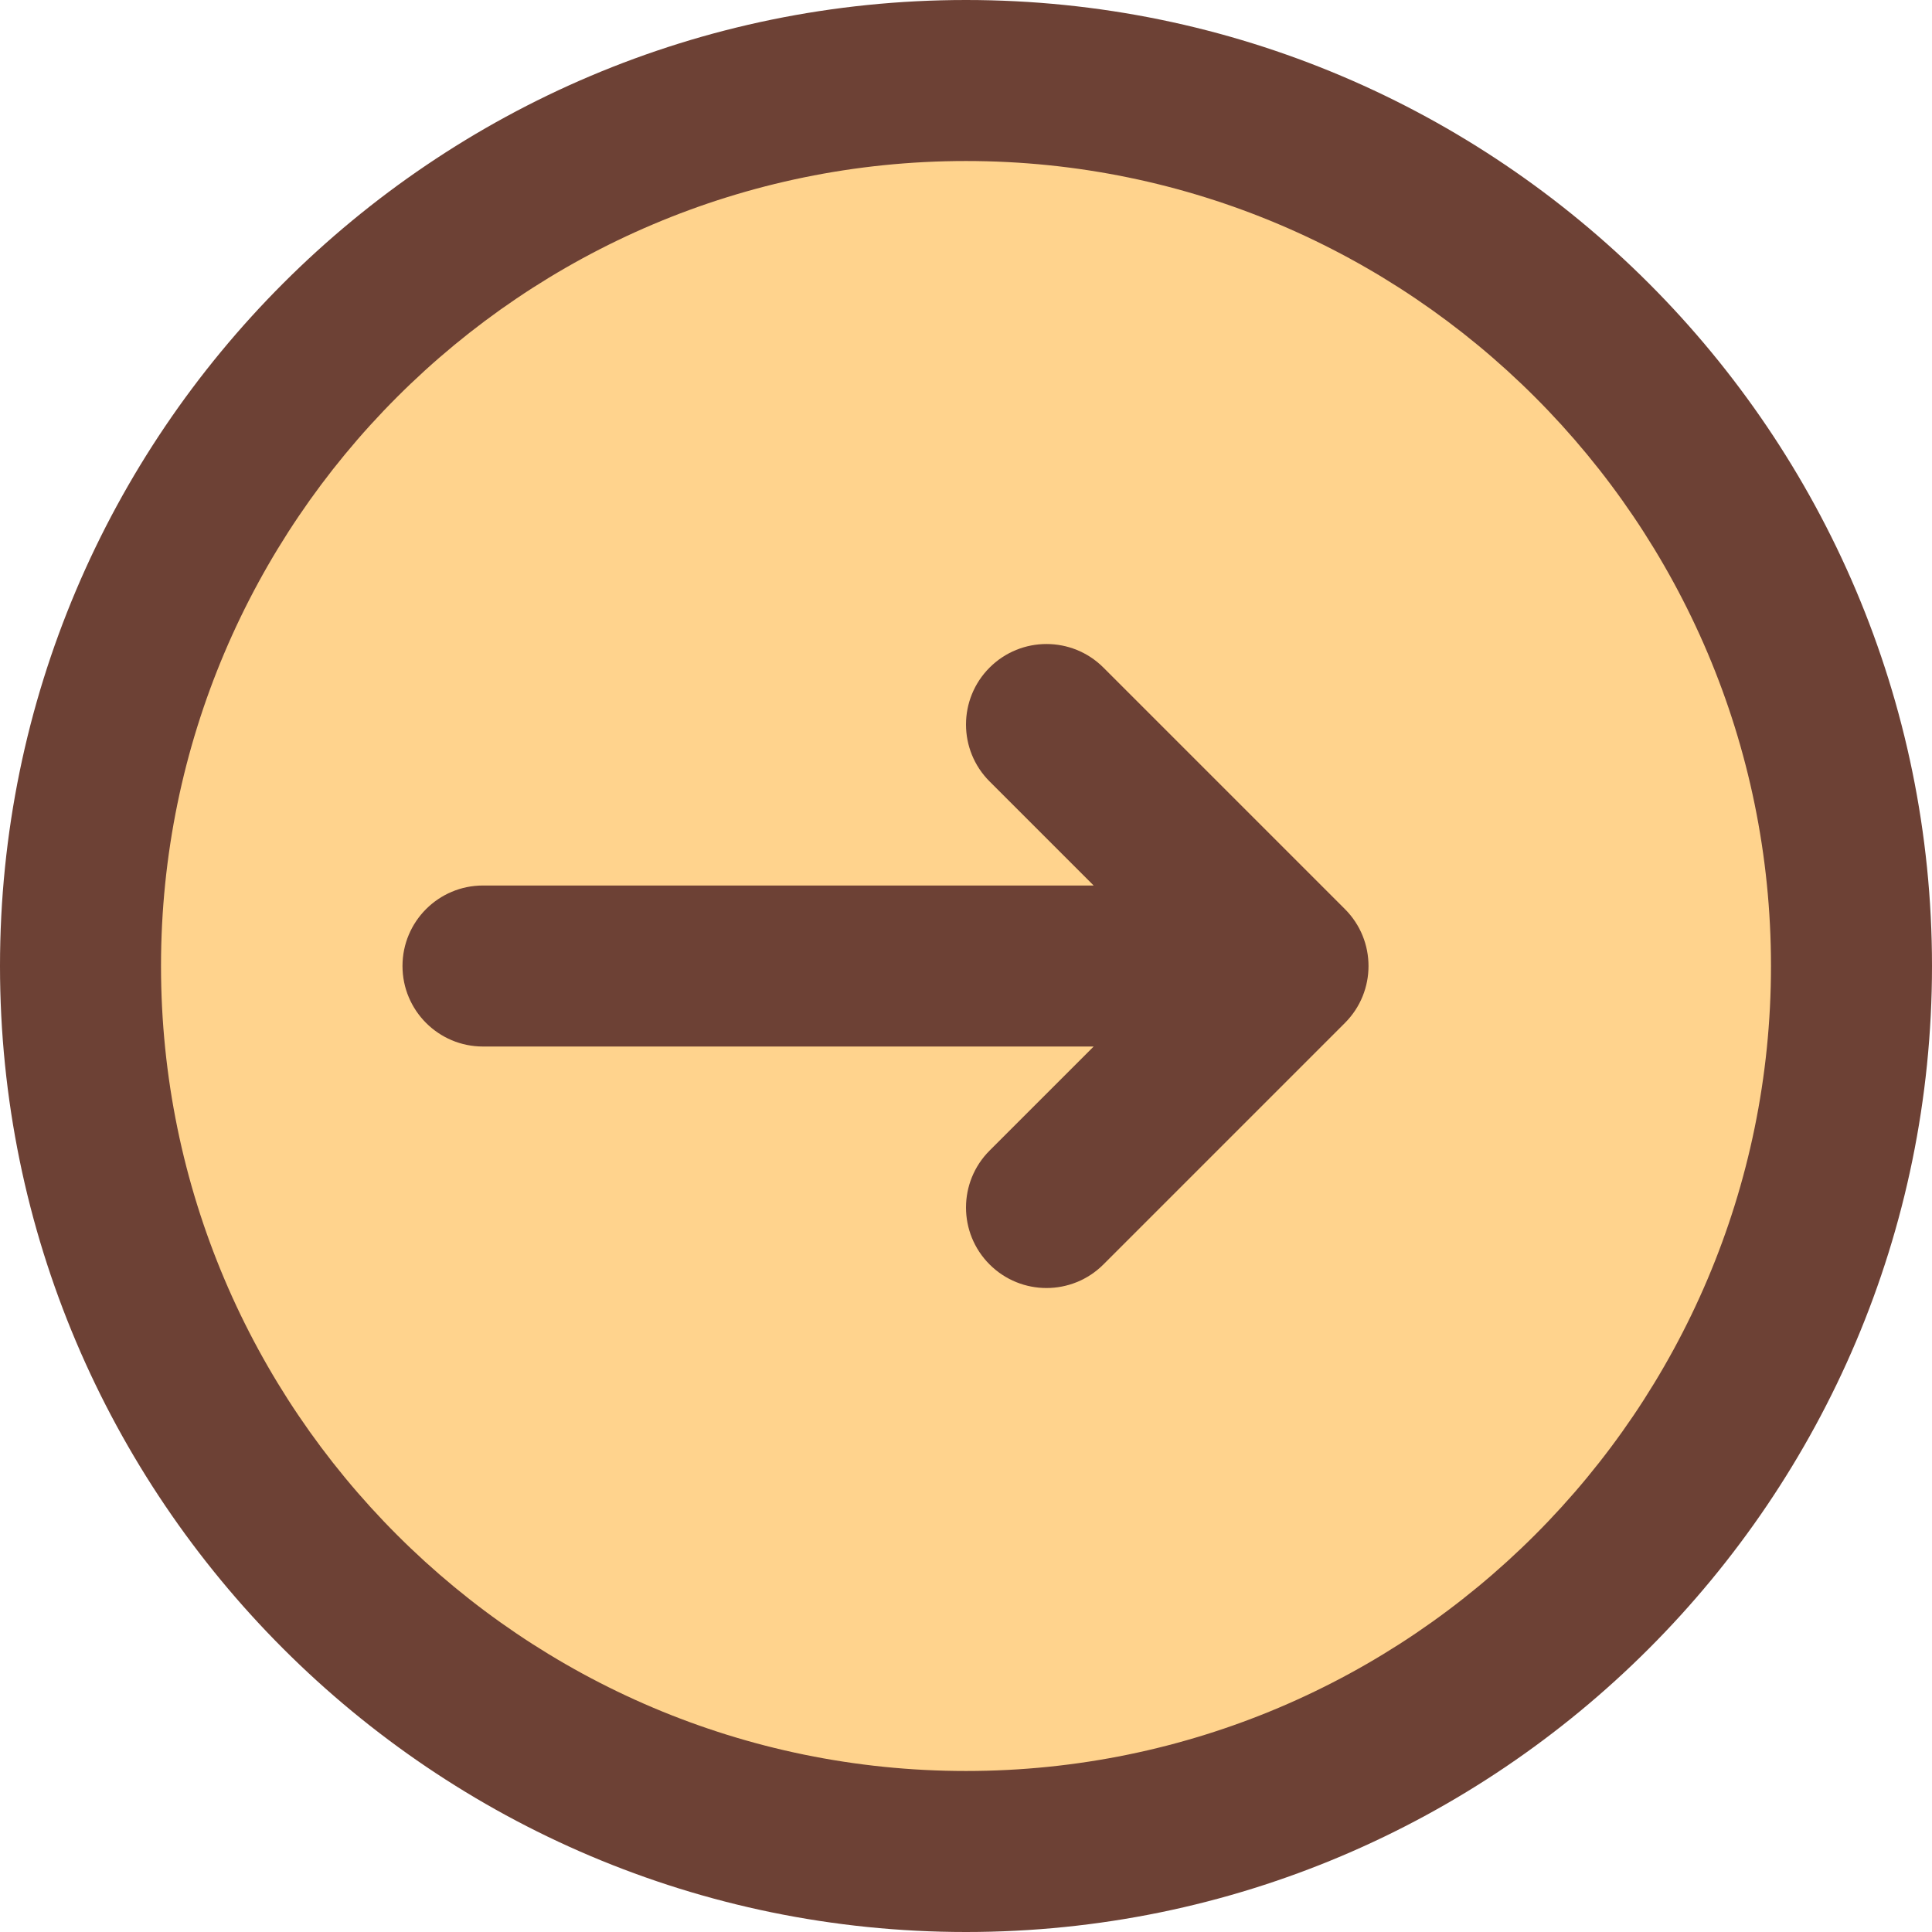
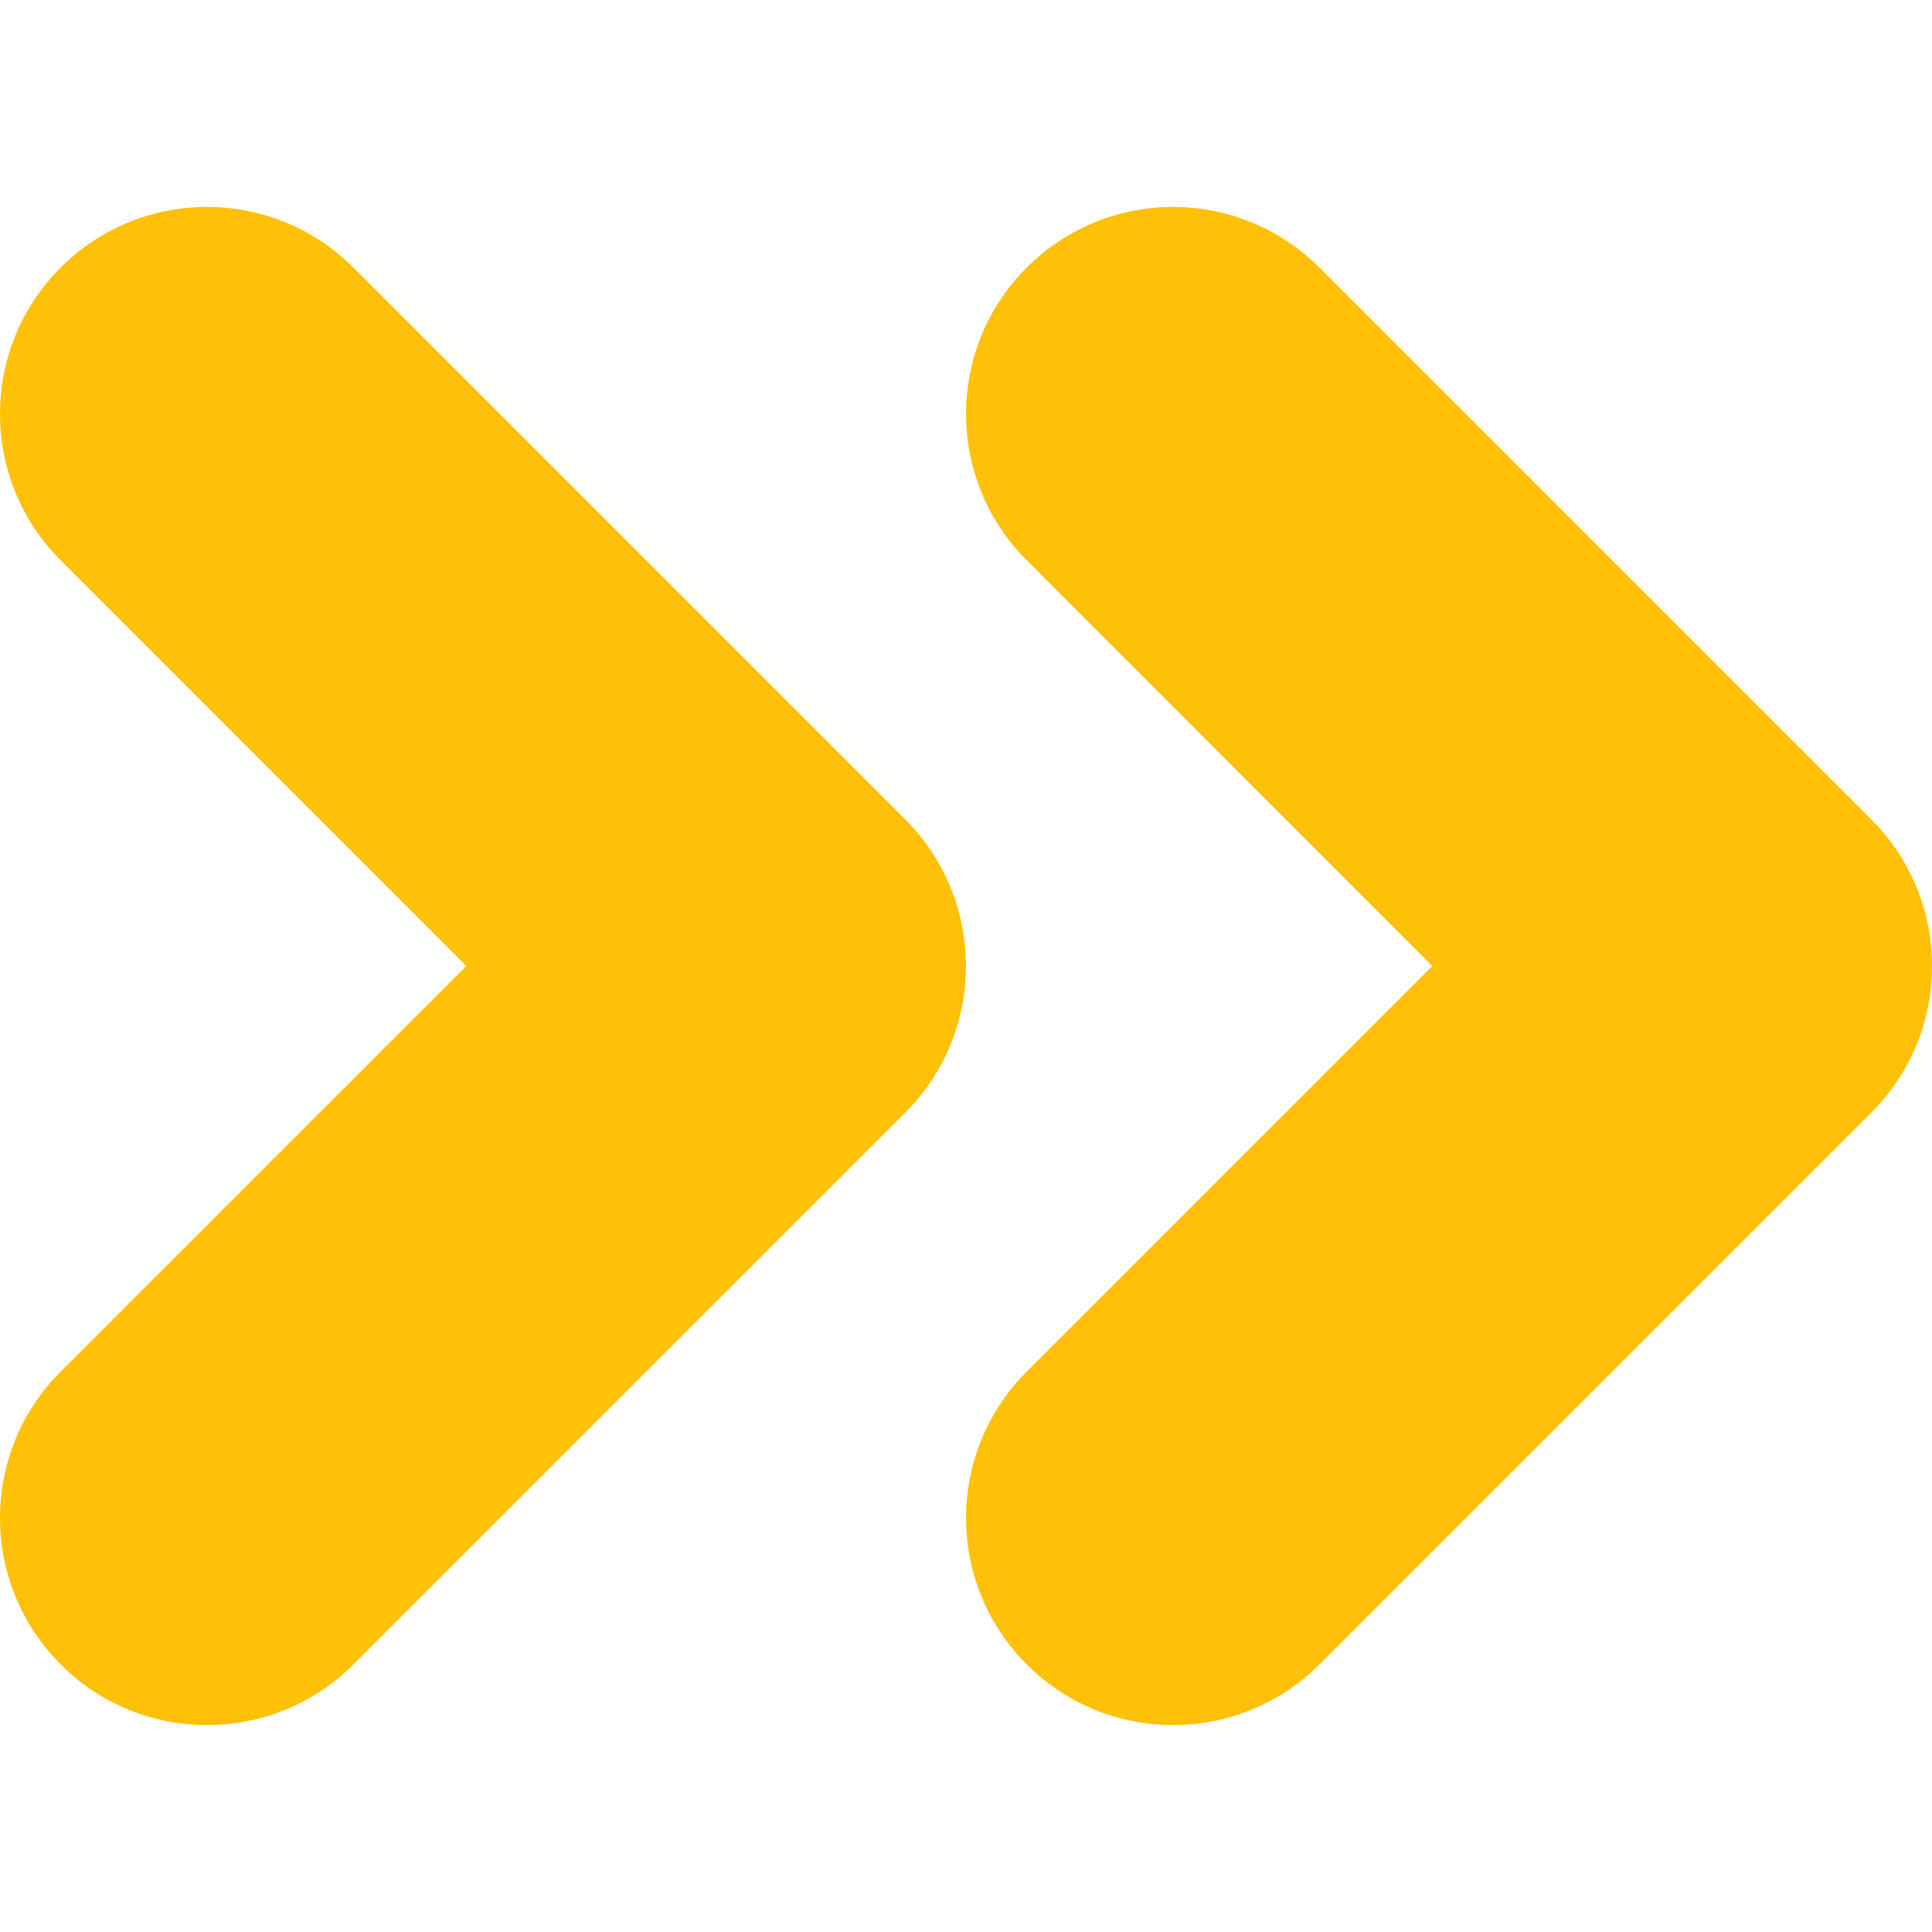
- <svg xmlns="http://www.w3.org/2000/svg" id="Layer_1" data-name="Layer 1" viewBox="0 0 512 512">
-   <defs>
-     <style>.cls-1{fill:#ffd38d;}.cls-2{fill:#6d4135;}</style>
-   </defs>
-   <circle class="cls-1" cx="256" cy="256" r="234.67" />
-   <path class="cls-2" d="M256,0C114.84,0,0,114.84,0,256S114.84,512,256,512,512,397.16,512,256,397.16,0,256,0Zm0,469.33c-117.63,0-213.33-95.7-213.33-213.33S138.37,42.67,256,42.67,469.33,138.37,469.33,256,373.63,469.33,256,469.33Z" />
-   <path class="cls-2" d="M292.42,176.92a21.33,21.33,0,0,0-30.17,30.17l27.58,27.58H128a21.33,21.33,0,0,0,0,42.67H289.83l-27.58,27.58a21.33,21.33,0,1,0,30.17,30.17l64-64a21.33,21.33,0,0,0,0-30.17Z" />
+ <svg xmlns="http://www.w3.org/2000/svg" version="1.1" id="Capa_1" x="0px" y="0px" viewBox="0 0 447.976 447.976" style="enable-background:new 0 0 447.976 447.976;" xml:space="preserve">
+   <g>
+     <path style="fill:#FFC107;" d="M433.936,190.044l-128-128c-18.752-18.752-49.12-18.752-67.872,0   c-18.752,18.72-18.752,49.152,0,67.872l94.048,94.08l-94.048,94.048c-18.752,18.752-18.752,49.12,0,67.872   c9.344,9.408,21.632,14.08,33.92,14.08s24.576-4.672,33.952-14.048l128-128C452.656,239.196,452.656,208.796,433.936,190.044z" />
+     <path style="fill:#FFC107;" d="M209.936,190.044l-128-128c-18.752-18.752-49.12-18.752-67.872,0   c-18.752,18.72-18.752,49.152,0,67.872l94.048,94.08l-94.048,94.048c-18.752,18.752-18.752,49.12,0,67.872   c9.344,9.408,21.632,14.08,33.92,14.08s24.576-4.672,33.952-14.048l128-128C228.656,239.196,228.656,208.796,209.936,190.044z" />
+   </g>
+   <g>
+ </g>
+   <g>
+ </g>
+   <g>
+ </g>
+   <g>
+ </g>
+   <g>
+ </g>
+   <g>
+ </g>
+   <g>
+ </g>
+   <g>
+ </g>
+   <g>
+ </g>
+   <g>
+ </g>
+   <g>
+ </g>
+   <g>
+ </g>
+   <g>
+ </g>
+   <g>
+ </g>
+   <g>
+ </g>
</svg>
